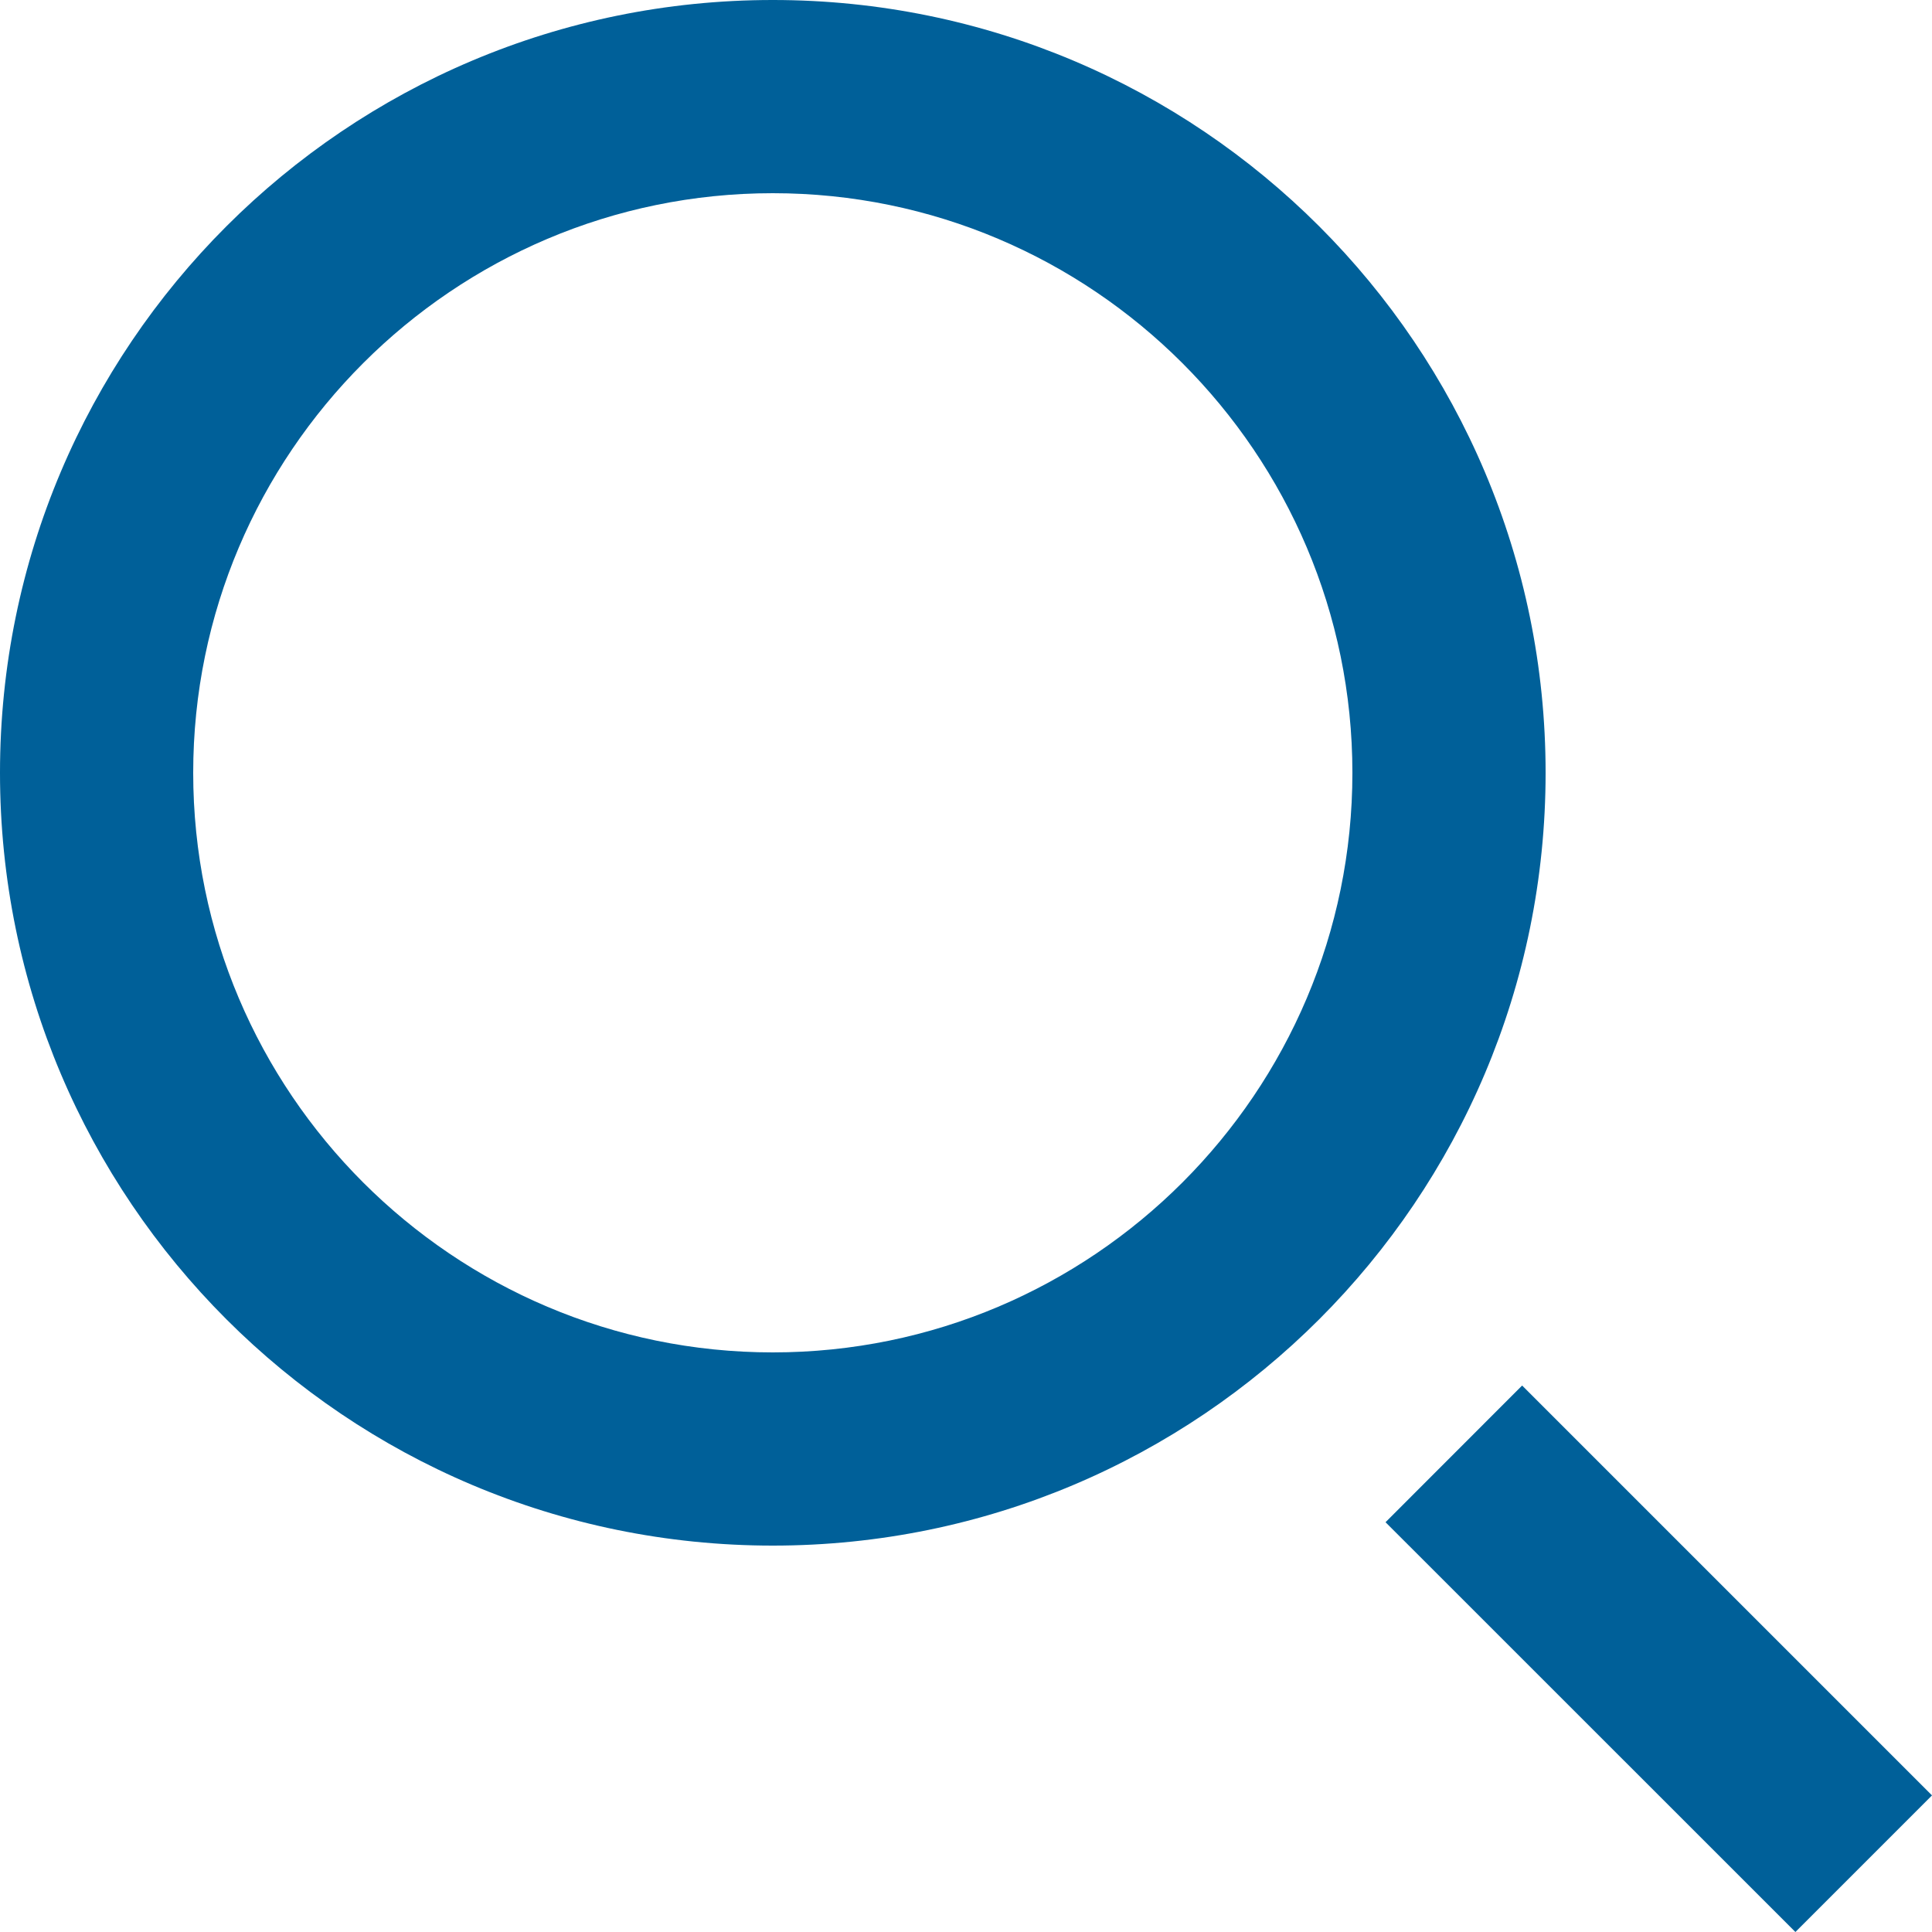
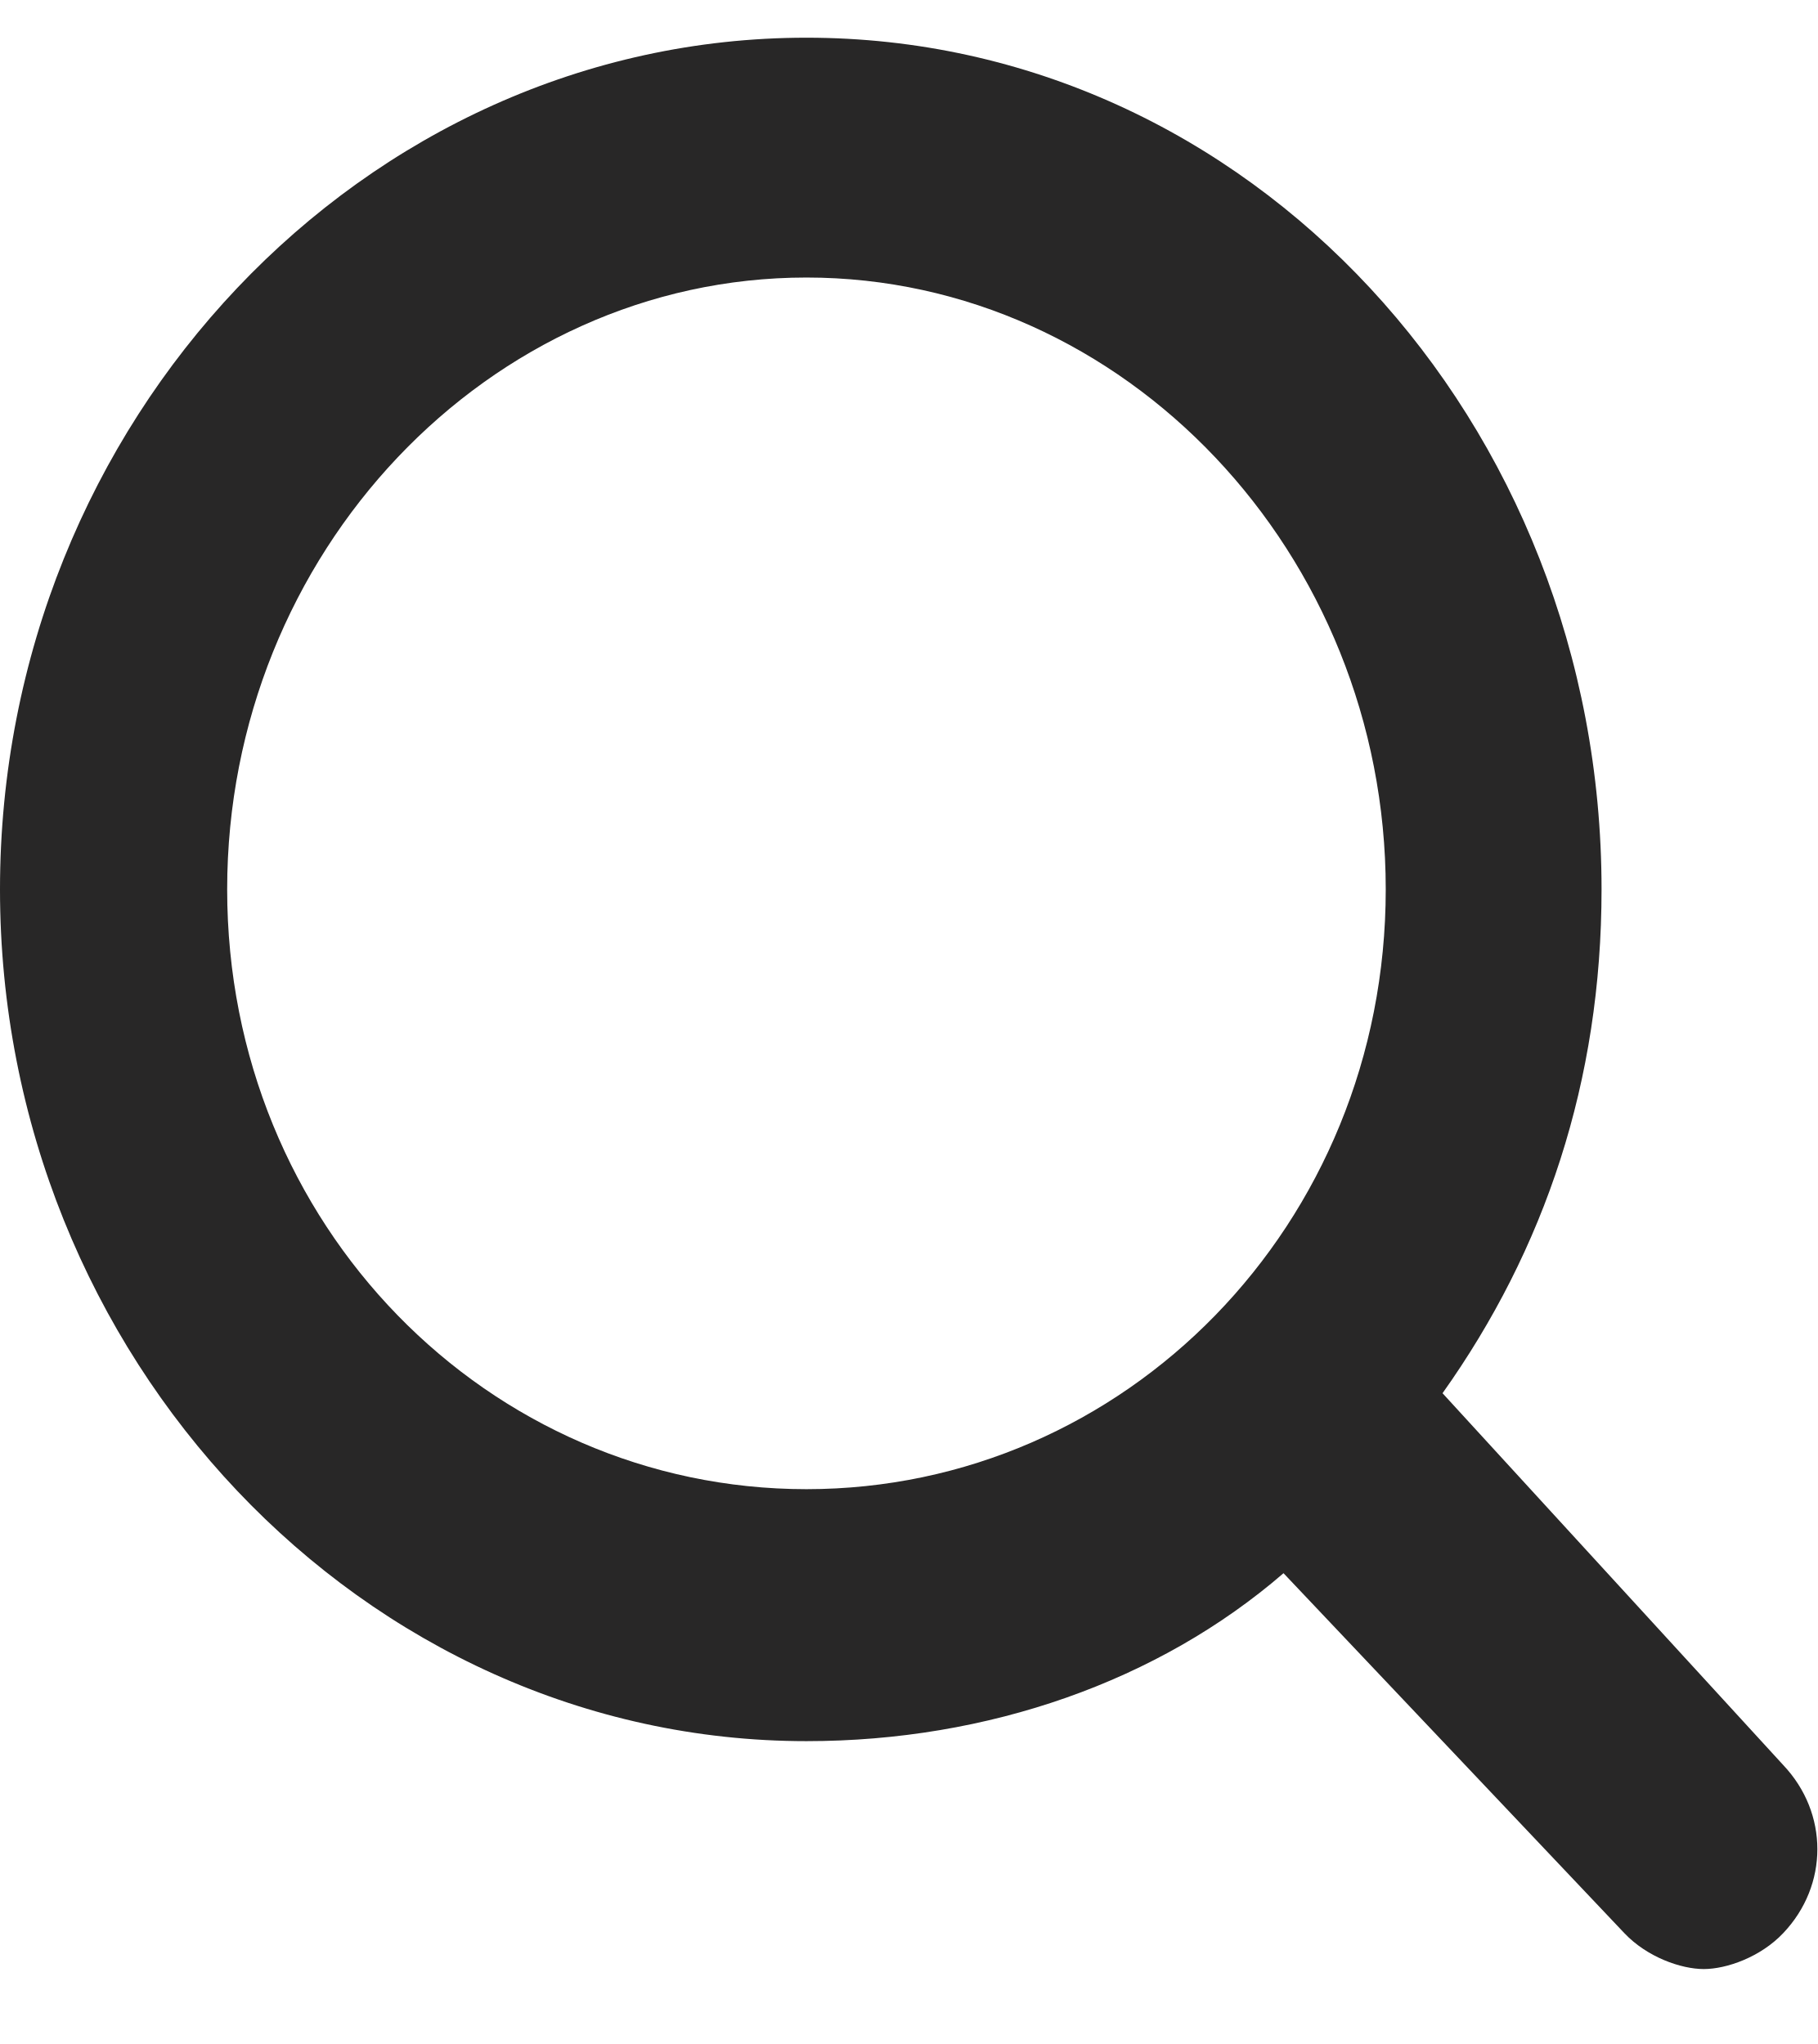
- <svg xmlns="http://www.w3.org/2000/svg" width="20" height="20" viewBox="0 0 20 20">
-   <g>
-     <g>
-       <path fill="#006099" d="M8 0a8 8 0 1 1 0 16A8 8 0 0 1 8 0zm0 14c3.308 0 6-2.691 6-6 0-3.308-2.692-6-6-6S2 4.692 2 8c0 3.309 2.692 6 6 6zm12 4.586L18.586 20l-4.243-4.242 1.414-1.415z" />
-     </g>
-   </g>
+ <svg xmlns="http://www.w3.org/2000/svg" width="16" height="18" viewBox="0 0 16 18" fill="none">
+   <path d="M12.7 12.269C13.6 11.002 14.1 9.523 14.1 7.832C14.1 3.712 11 0.332 7.1 0.332C3.2 0.332 0 3.712 0 7.832C0 11.953 3.2 15.333 7.1 15.333C8.7 15.333 10.2 14.805 11.3 13.854L14.3 17.023C14.5 17.235 14.8 17.34 15 17.34C15.2 17.34 15.5 17.235 15.7 17.023C16.1 16.601 16.1 15.967 15.7 15.544L12.7 12.269ZM7.1 13.114C4.3 13.114 2 10.79 2 7.832C2 4.874 4.3 2.444 7.1 2.444C9.9 2.444 12.2 4.874 12.2 7.832C12.2 10.79 9.9 13.114 7.1 13.114Z" fill="#282727" />
</svg>
